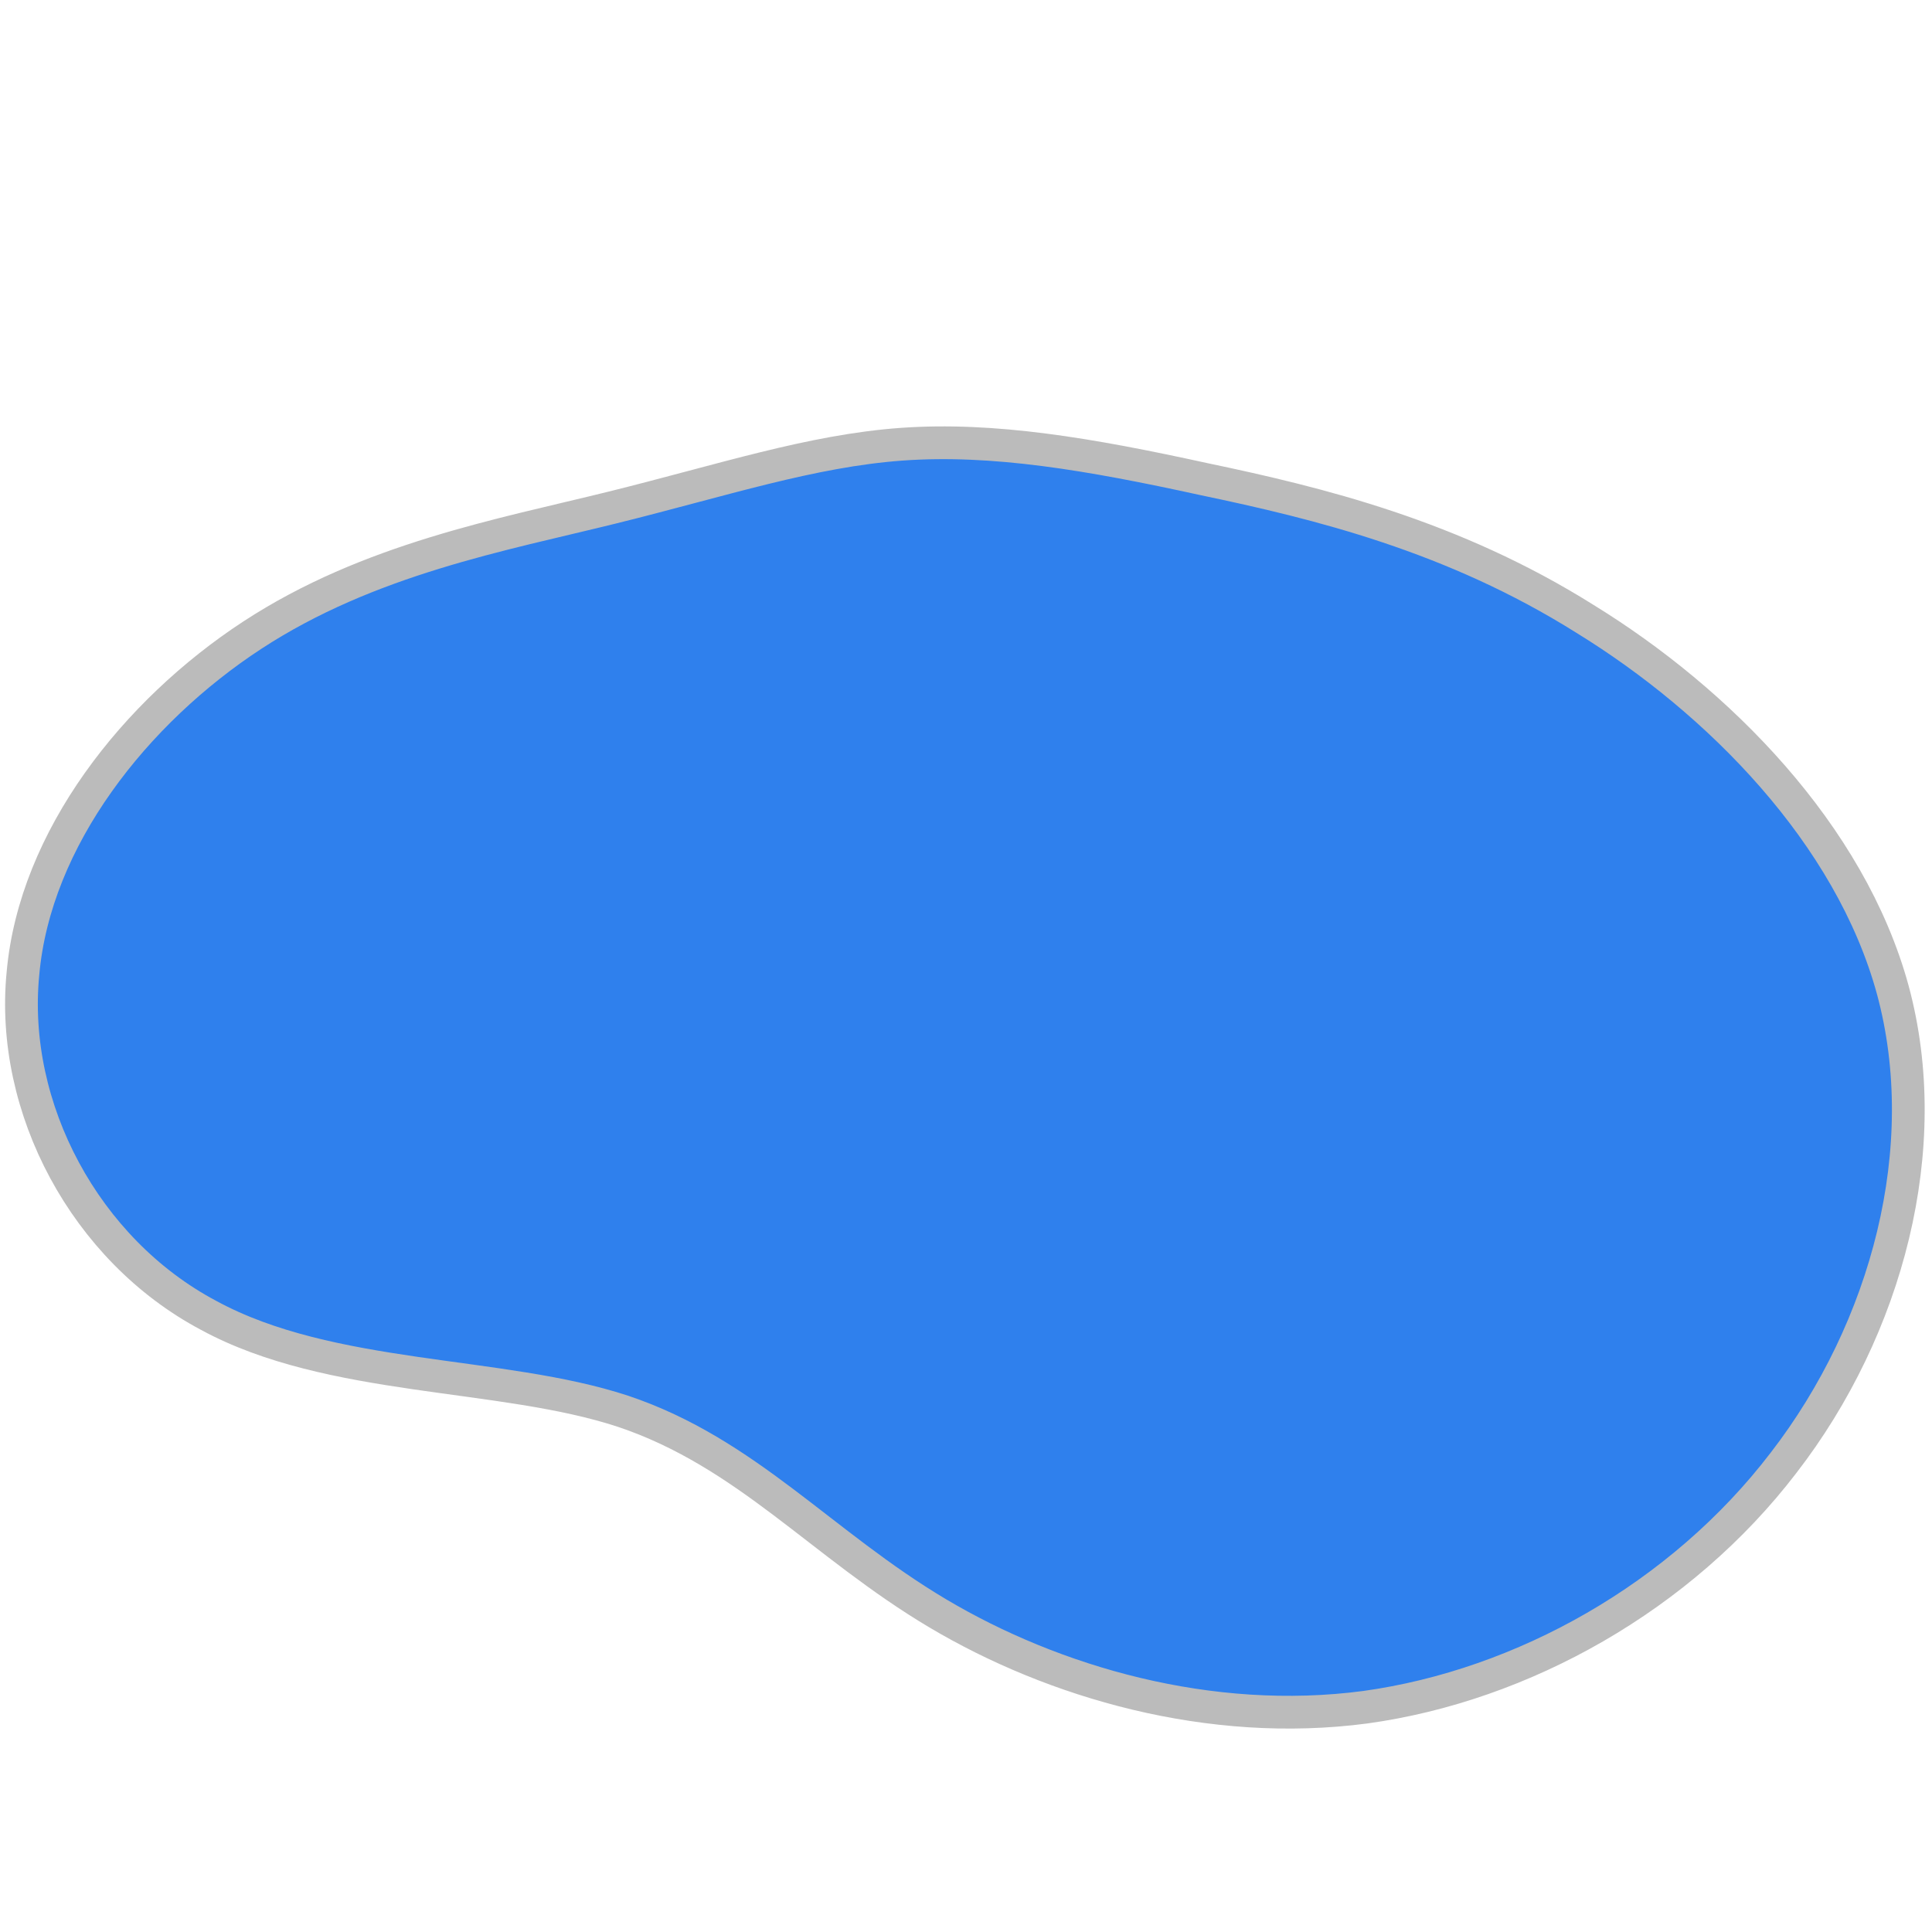
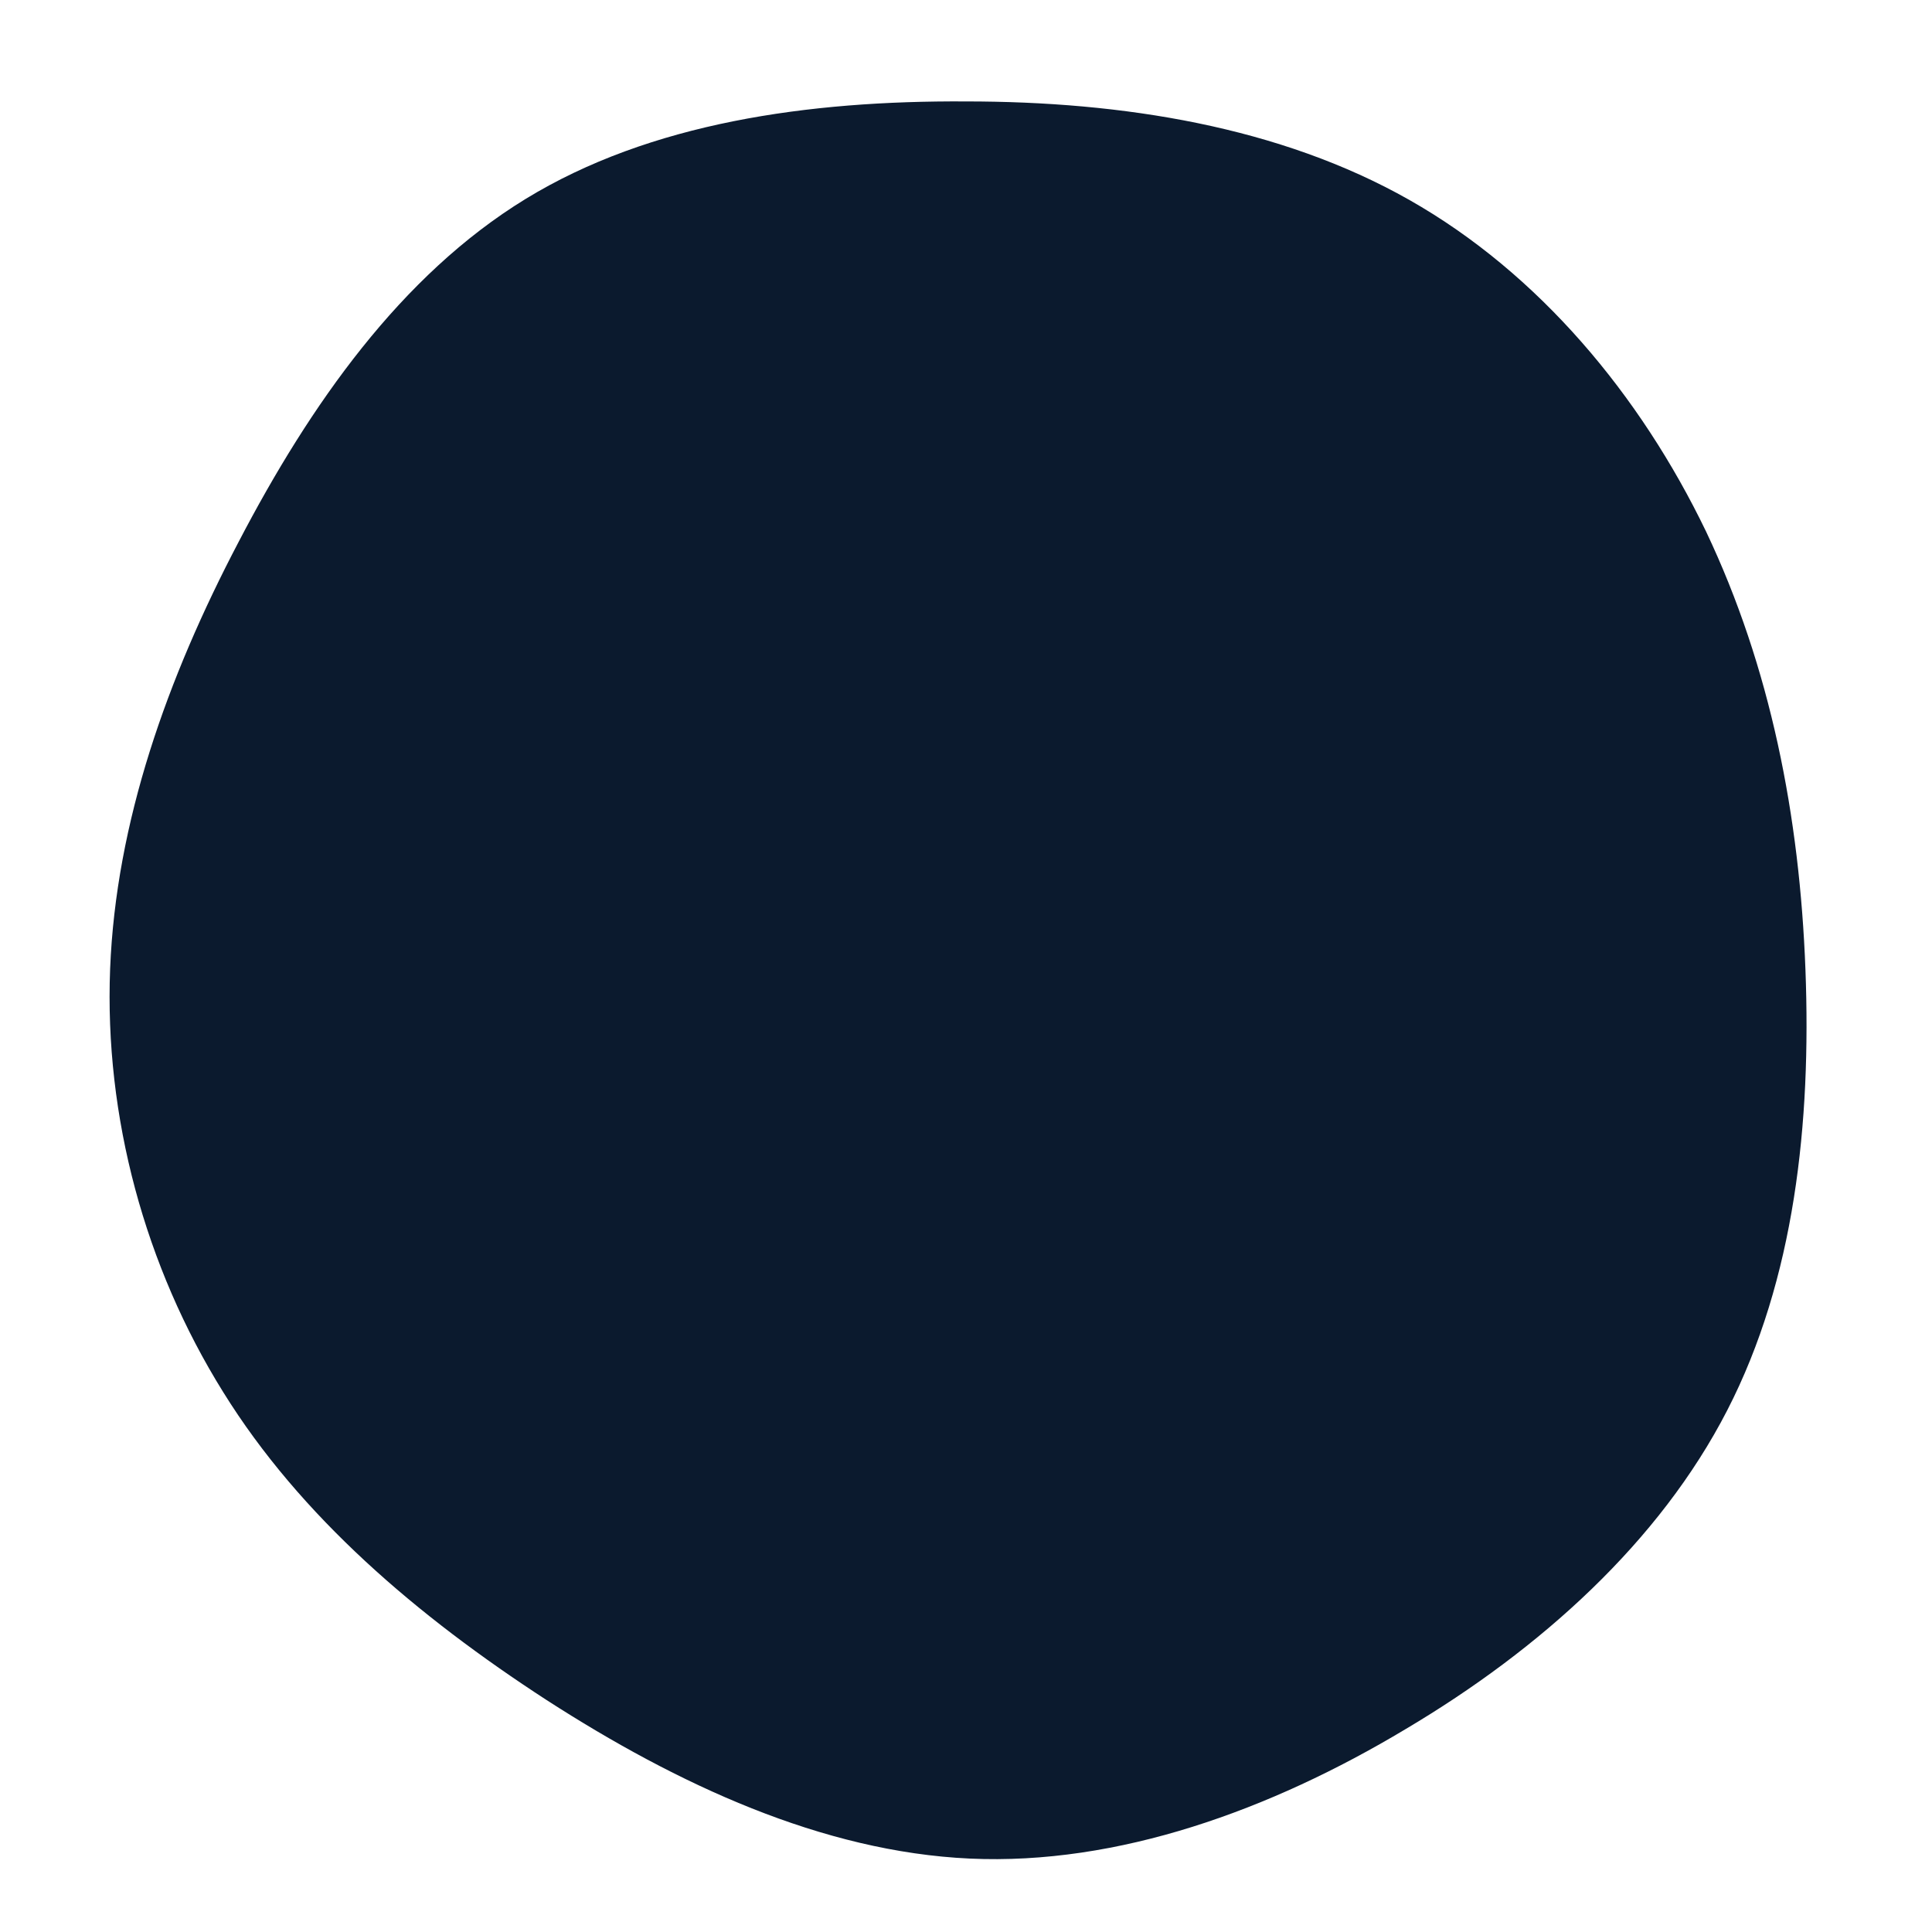
<svg xmlns="http://www.w3.org/2000/svg" viewBox="0 0 200 200">
-   <path fill="#2f80ed" d="M28,-44.6C38.5,-42.4,50.8,-39.4,62.9,-31.8C75.1,-24.3,87.2,-12.1,91.1,2.2C95,16.6,90.6,33.2,81.1,45.5C71.7,57.8,57.2,65.9,42.8,67.9C28.5,69.8,14.2,65.6,3.6,59.3C-7,53,-13.9,44.6,-25.2,40.8C-36.4,37.1,-52,38.1,-63.2,32C-74.5,26,-81.4,13,-80.2,0.7C-79.1,-11.7,-69.9,-23.3,-59.2,-30.3C-48.5,-37.3,-36.3,-39.5,-26.2,-42C-16.1,-44.5,-8,-47.2,0.3,-47.8C8.7,-48.4,17.5,-46.9,28,-44.6Z" transform="translate(93 100), scale(1.13)" stroke="#BBB" stroke-width="3px" />
+   <path fill="#0B1A2E" d="M45.9,-79.3C59.3,-71.7,69.8,-59.1,76.6,-45C83.3,-30.9,86.3,-15.5,86.9,0.4C87.5,16.2,85.8,32.4,78.8,46C71.8,59.6,59.5,70.7,45.5,79C31.5,87.4,15.7,93.1,0.4,92.4C-14.9,91.7,-29.9,84.7,-43.4,76C-56.8,67.3,-68.9,57,-76.9,44.1C-85,31.1,-89.2,15.6,-88.6,0.3C-88,-14.9,-82.7,-29.8,-75.3,-43.9C-67.9,-58.1,-58.5,-71.5,-45.6,-79.4C-32.7,-87.3,-16.3,-89.6,0,-89.5C16.2,-89.5,32.5,-86.9,45.9,-79.3Z" transform="translate(100 100)" />
</svg>
